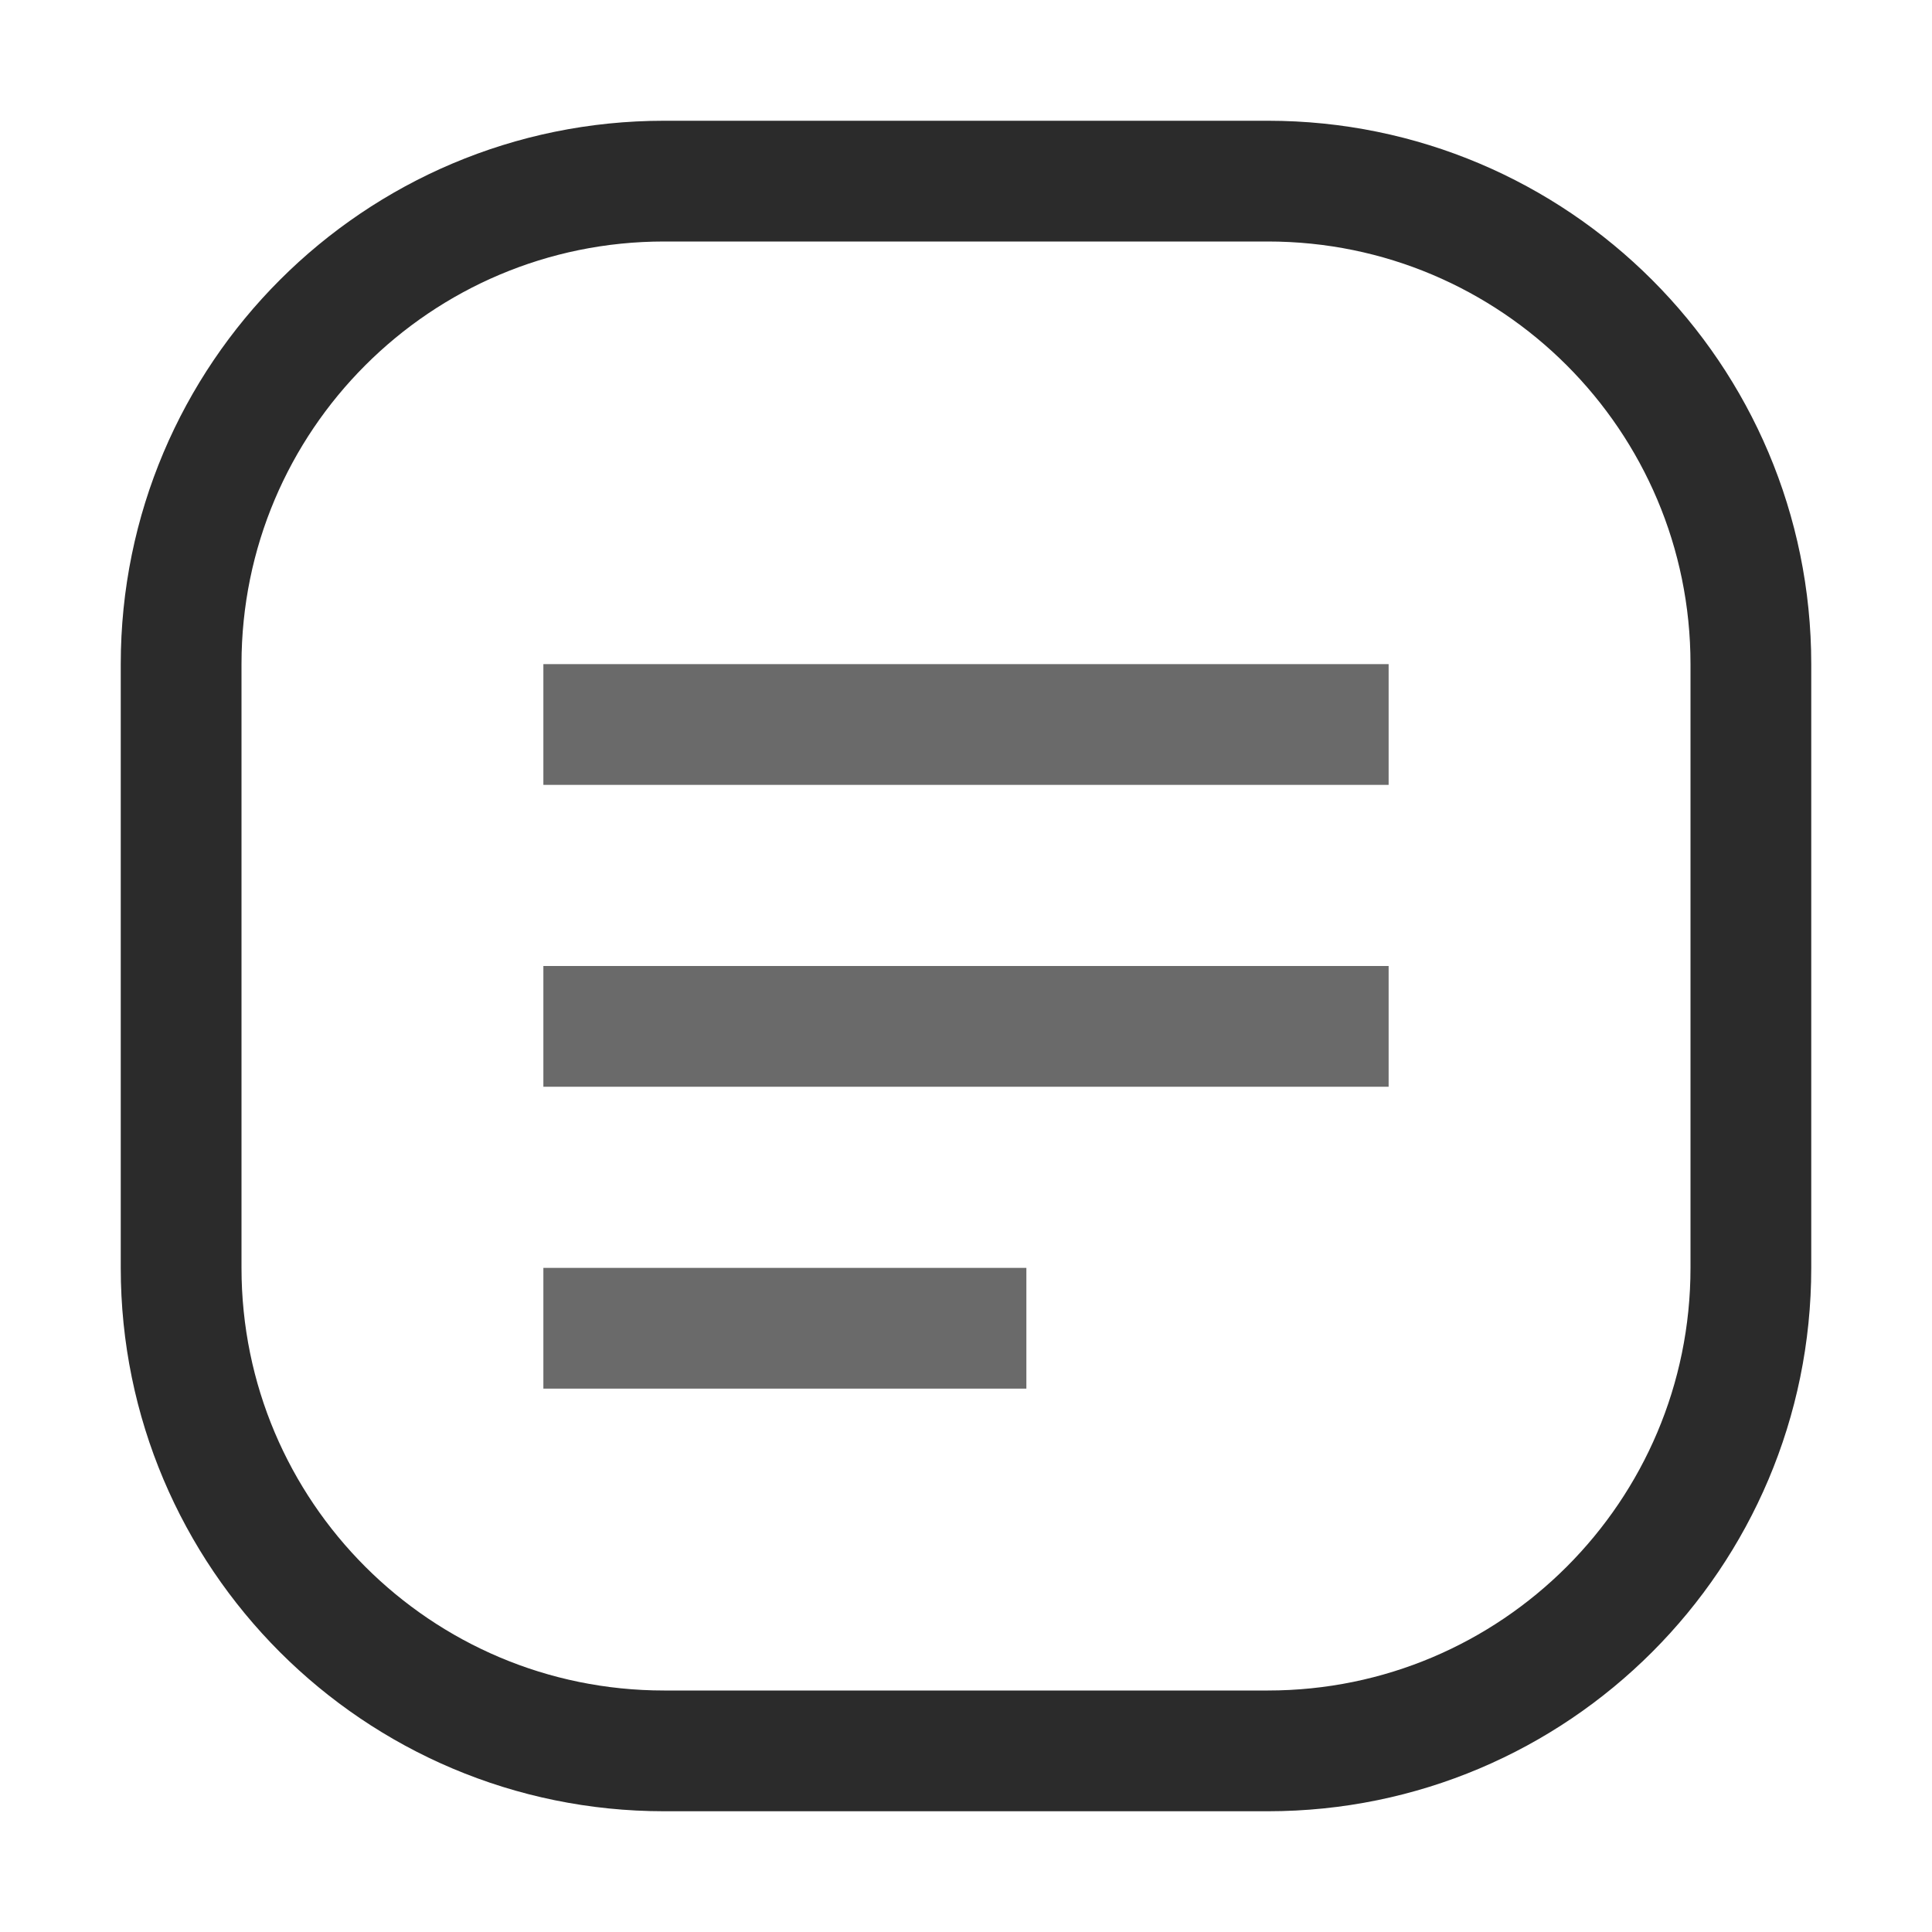
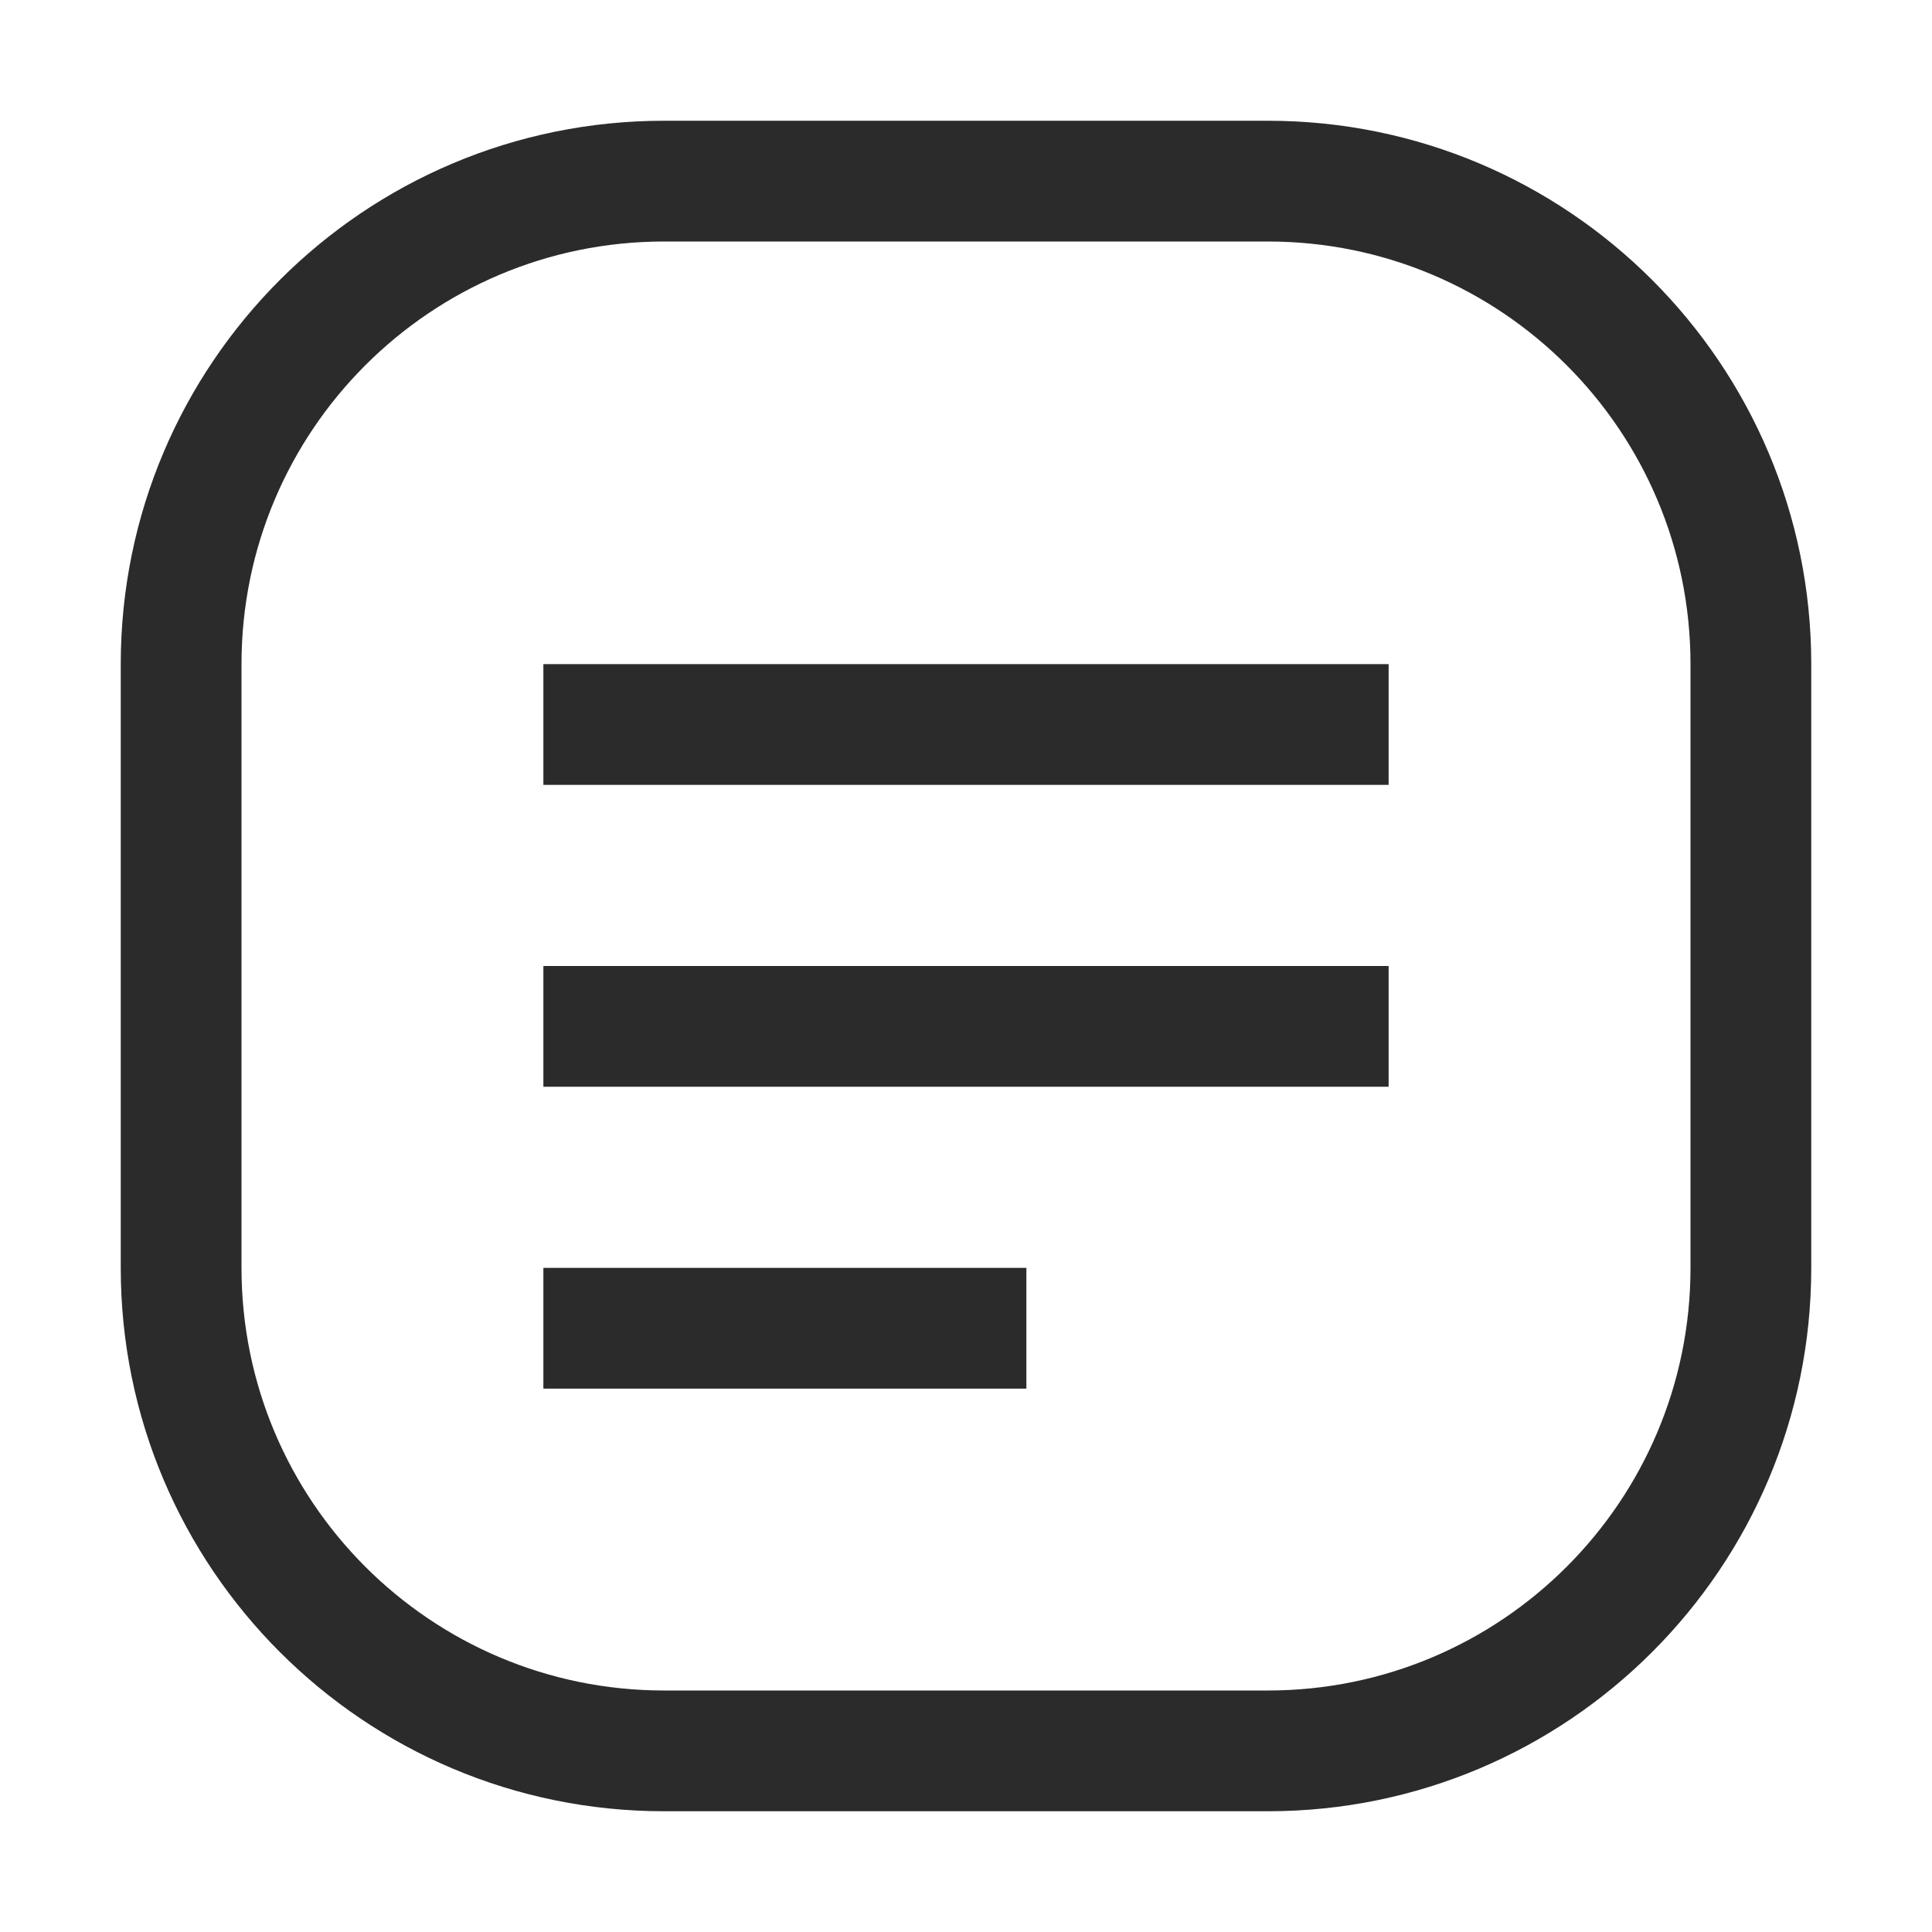
<svg xmlns="http://www.w3.org/2000/svg" viewBox="0 0 32 32">
-   <style>
-   .edge { fill: none; stroke: #2b2b2b; stroke-width: 2 }
-   .rule { stroke: #6a6a6a; stroke-width: 2 }
-   @media (prefers-color-scheme: dark) {
-     .edge { stroke: #b8b8b8 }
-     .rule { stroke: #808080 }
-   }
- </style>
-   <rect class="edge" x="3" y="3" width="26" height="26" rx="8" />
-   <path class="rule" d="M9 12h14M9 17h14M9 22h8" />
+   <path fill="#2b2b2b" fill-rule="evenodd" d="M11 2h10a9 9 0 0 1 9 9v10a9 9 0 0 1 -9 9H11a9 9 0 0 1 -9 -9V11a9 9 0 0 1 9 -9Zm0 2a7 7 0 0 0 -7 7v10a7 7 0 0 0 7 7h10a7 7 0 0 0 7 -7V11a7 7 0 0 0 -7 -7H11Z" />
+   <rect fill="#2b2b2b" x="9" y="11" width="14" height="2" />
+   <rect fill="#2b2b2b" x="9" y="16" width="14" height="2" />
+   <rect fill="#2b2b2b" x="9" y="21" width="8" height="2" />
+   <style>path,rect,circle,ellipse,polygon{fill:#2B2B2B}@media (prefers-color-scheme: dark){path,rect,circle,ellipse,polygon{fill:#D4D4D4}}</style>
</svg>
